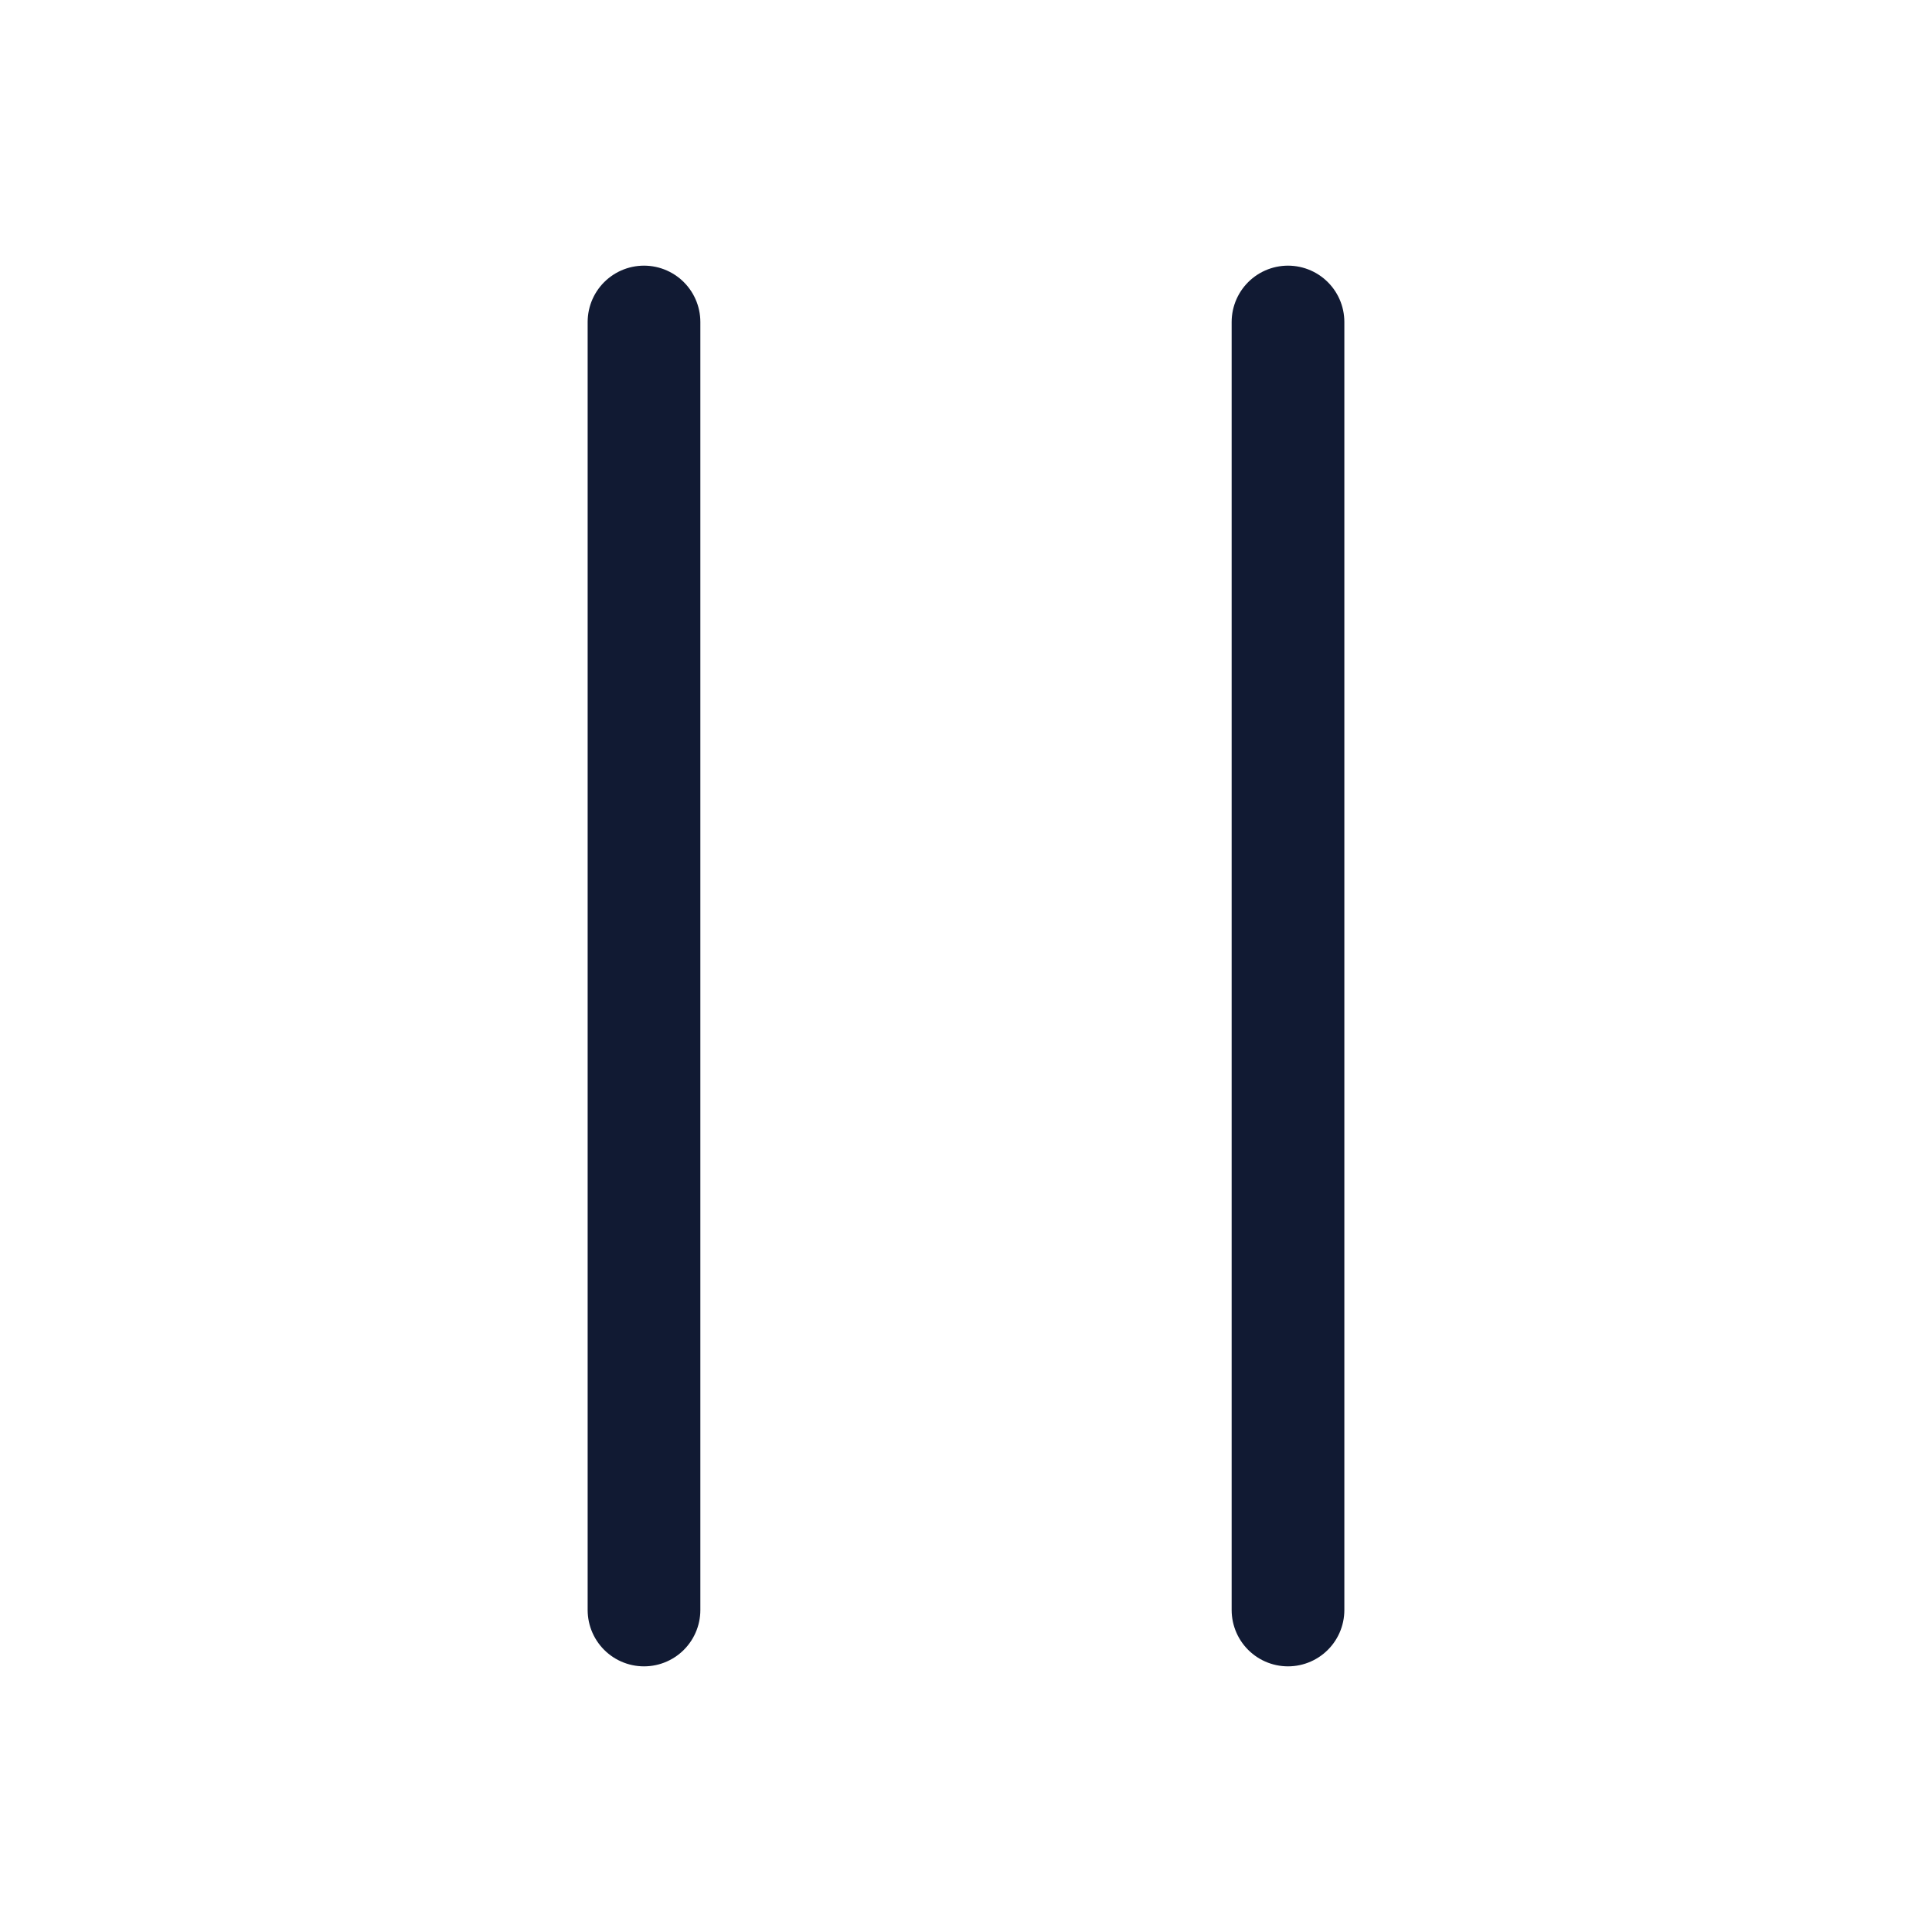
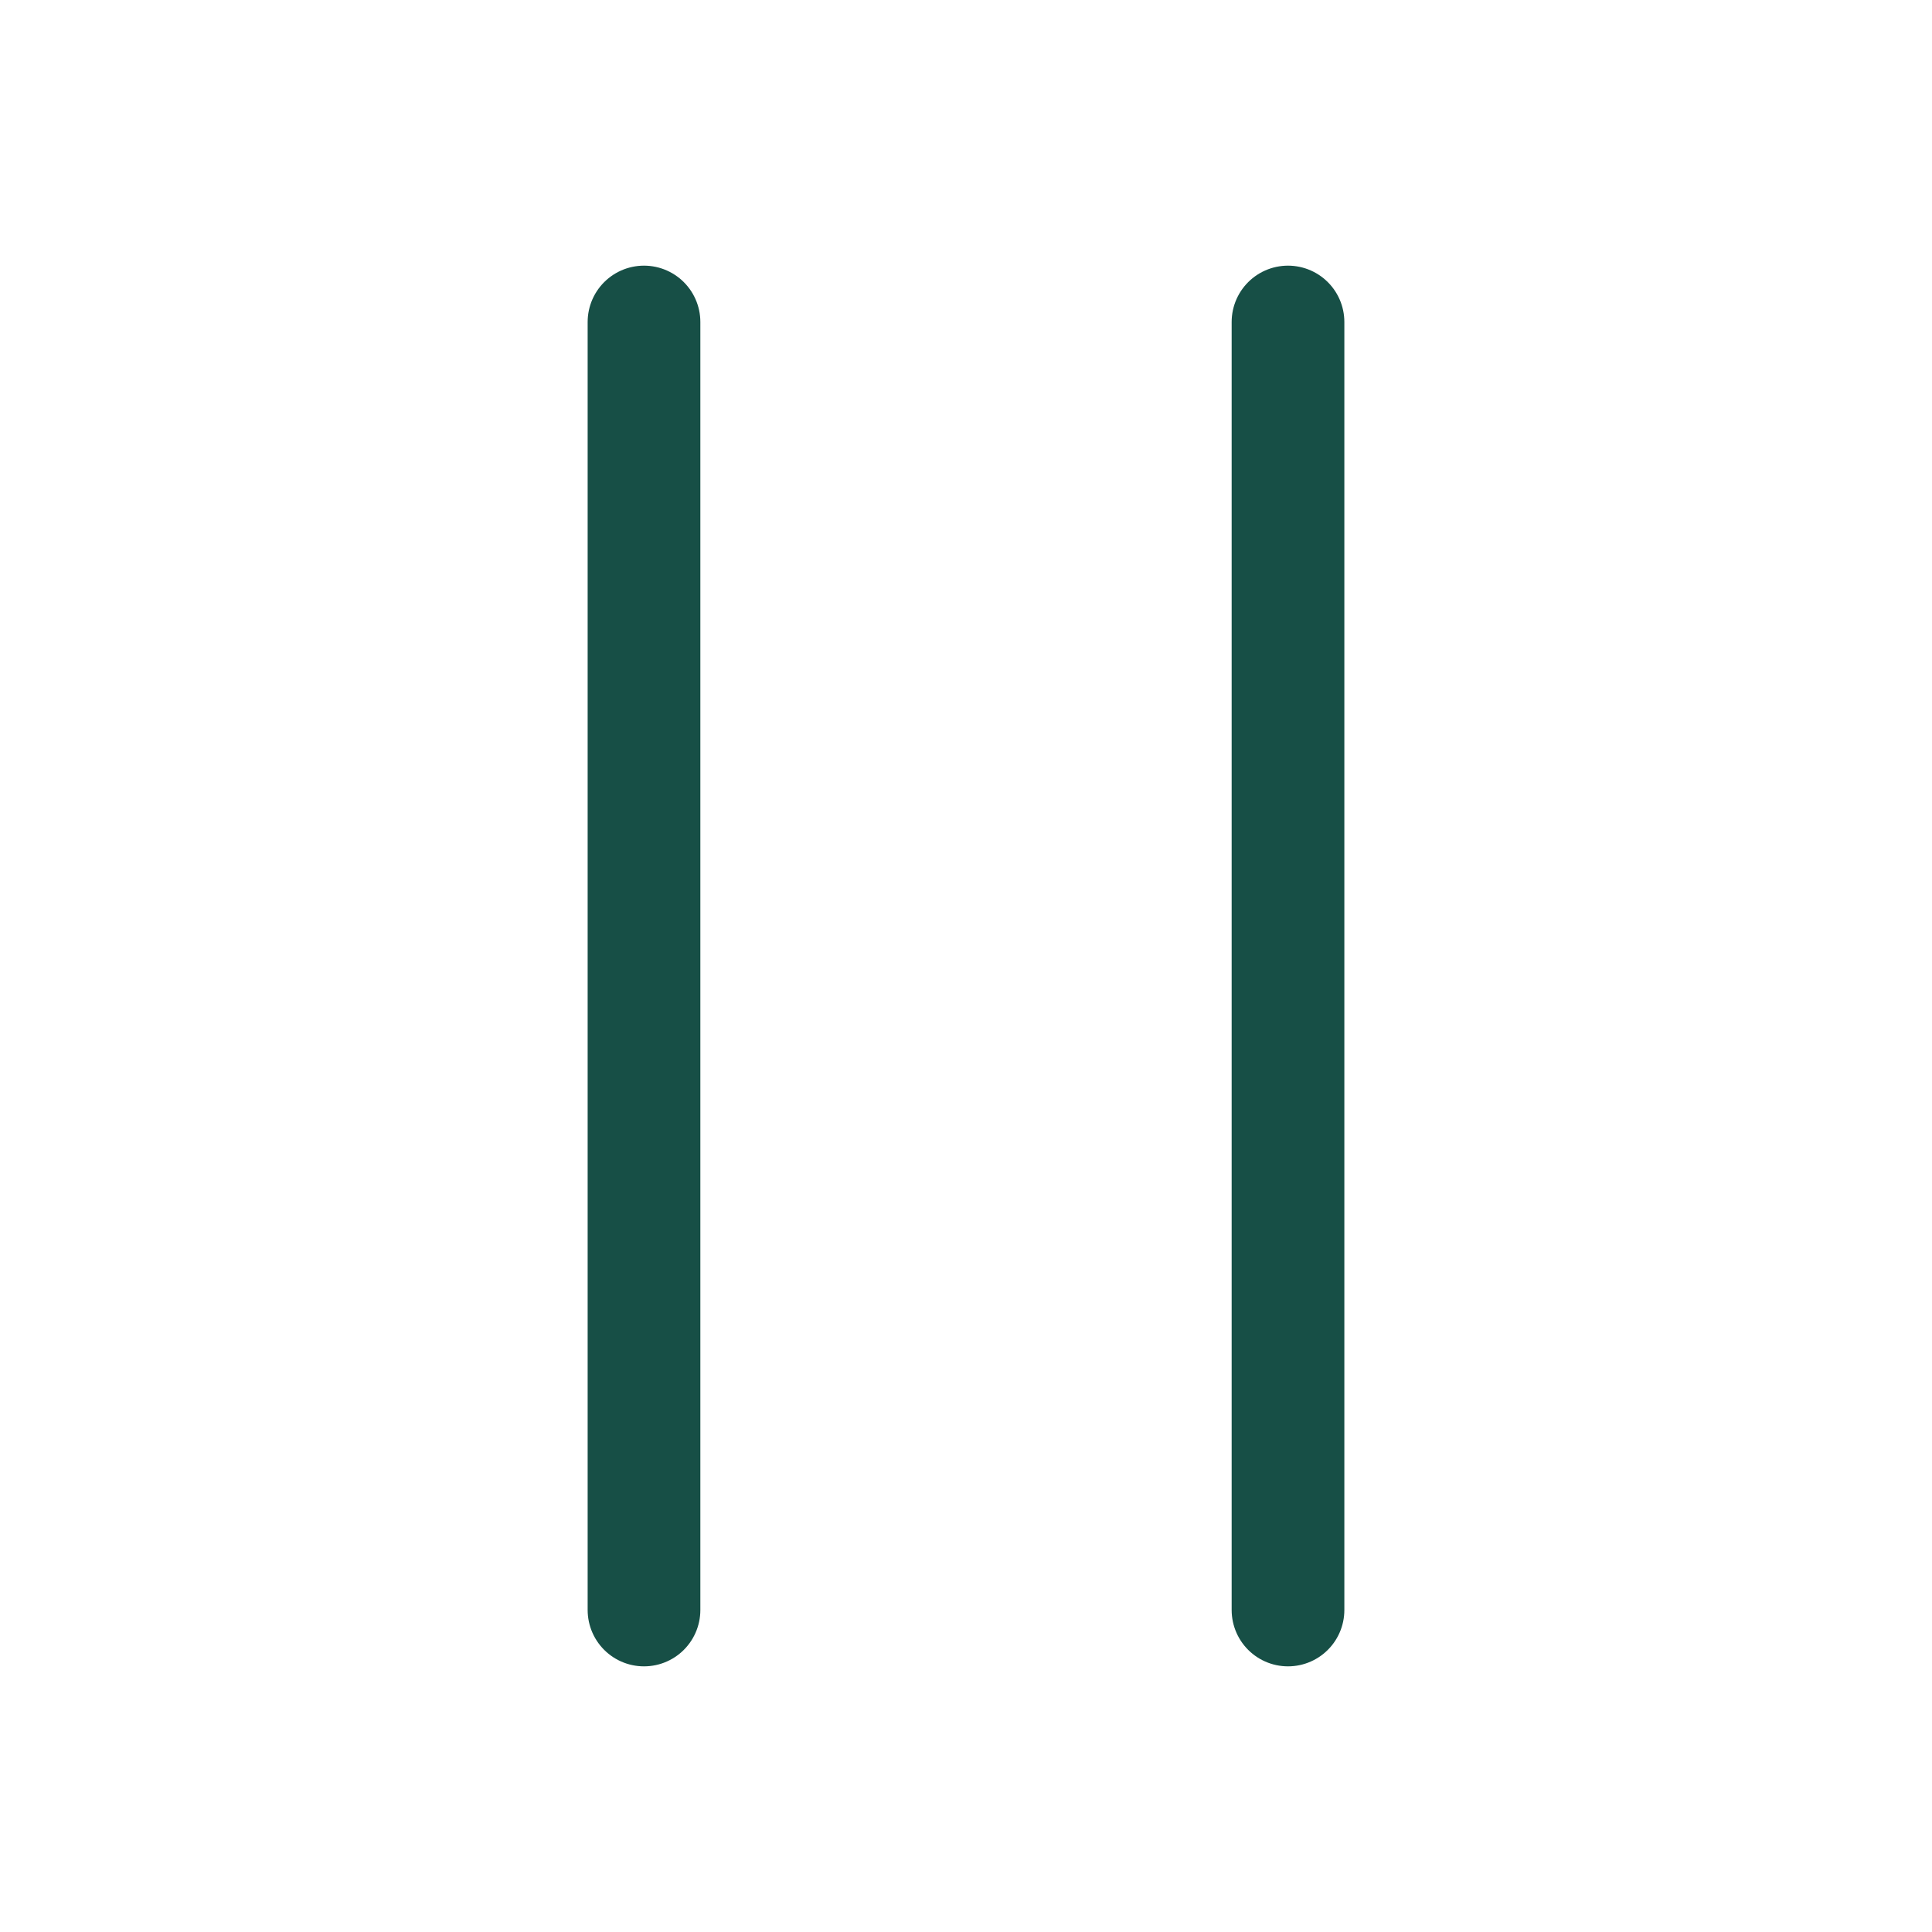
<svg xmlns="http://www.w3.org/2000/svg" width="24" height="24" viewBox="0 0 24 24">
-   <path d="M8 4v16M16 4v16" fill="none" stroke="#111A33" stroke-width="1.4" stroke-linecap="round" stroke-linejoin="round" />
+   <path d="M8 4v16M16 4v16" fill="none" stroke="#174F46" stroke-width="1.4" stroke-linecap="round" stroke-linejoin="round" />
</svg>
